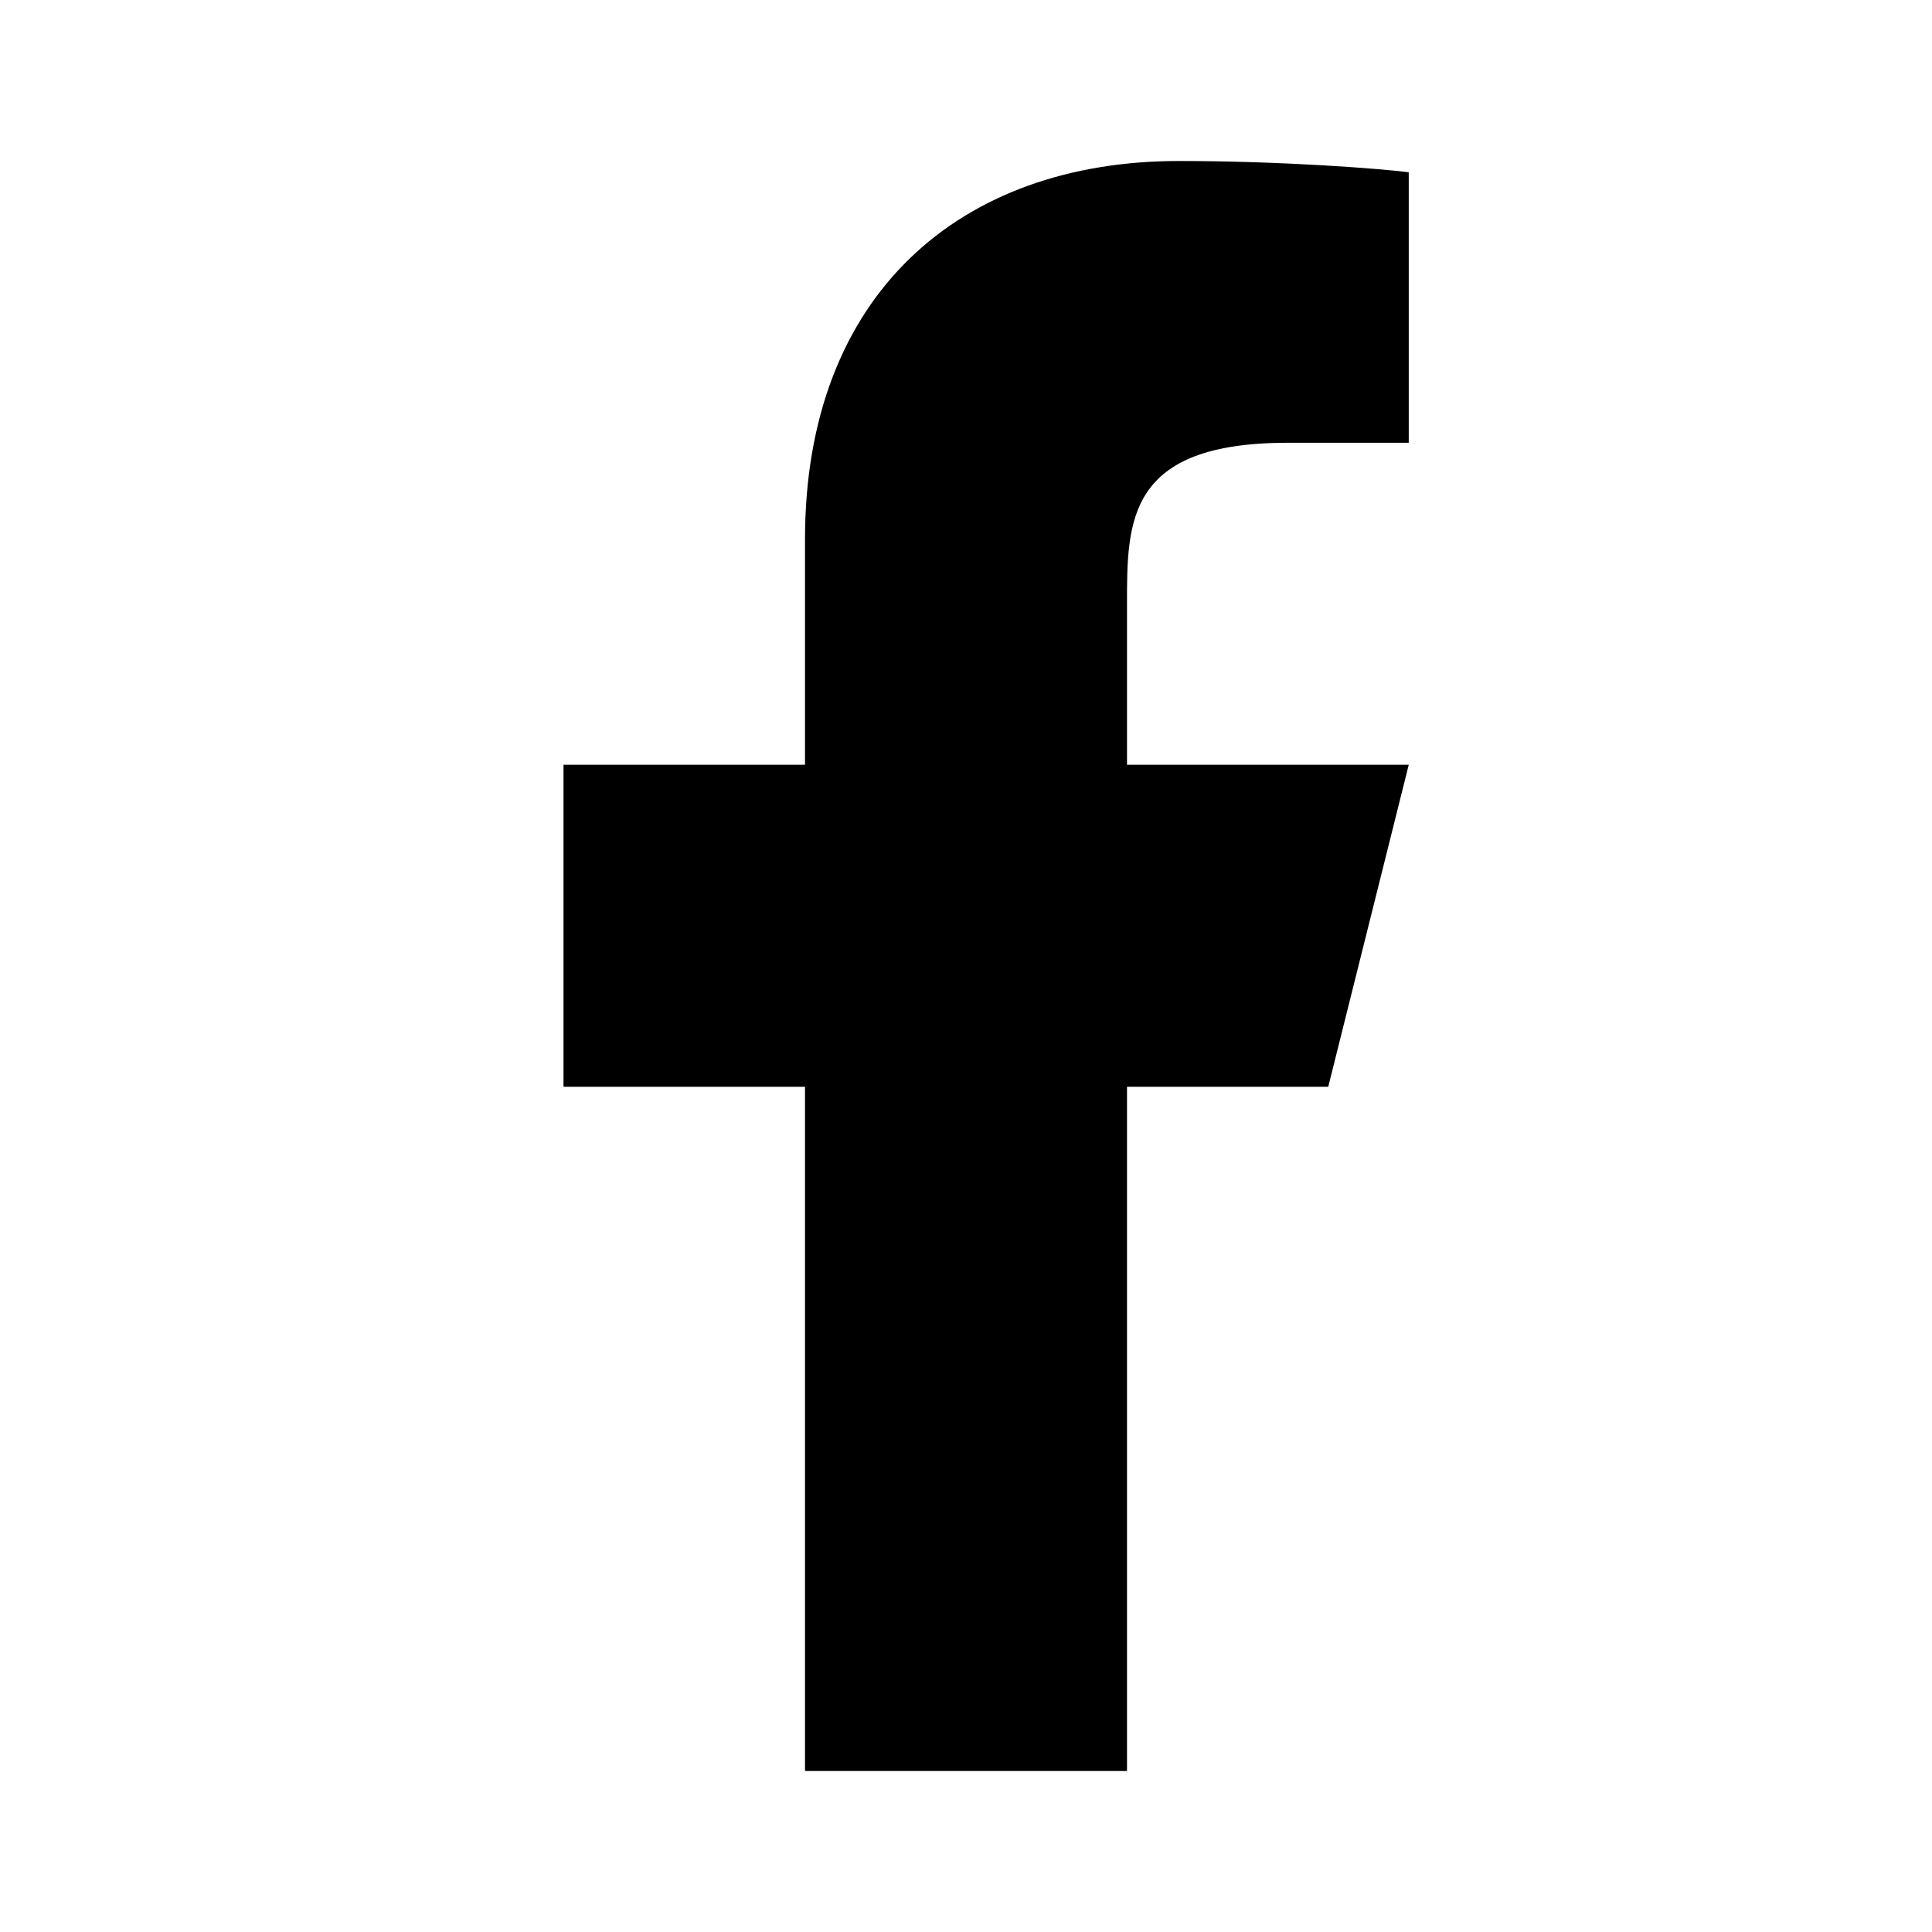
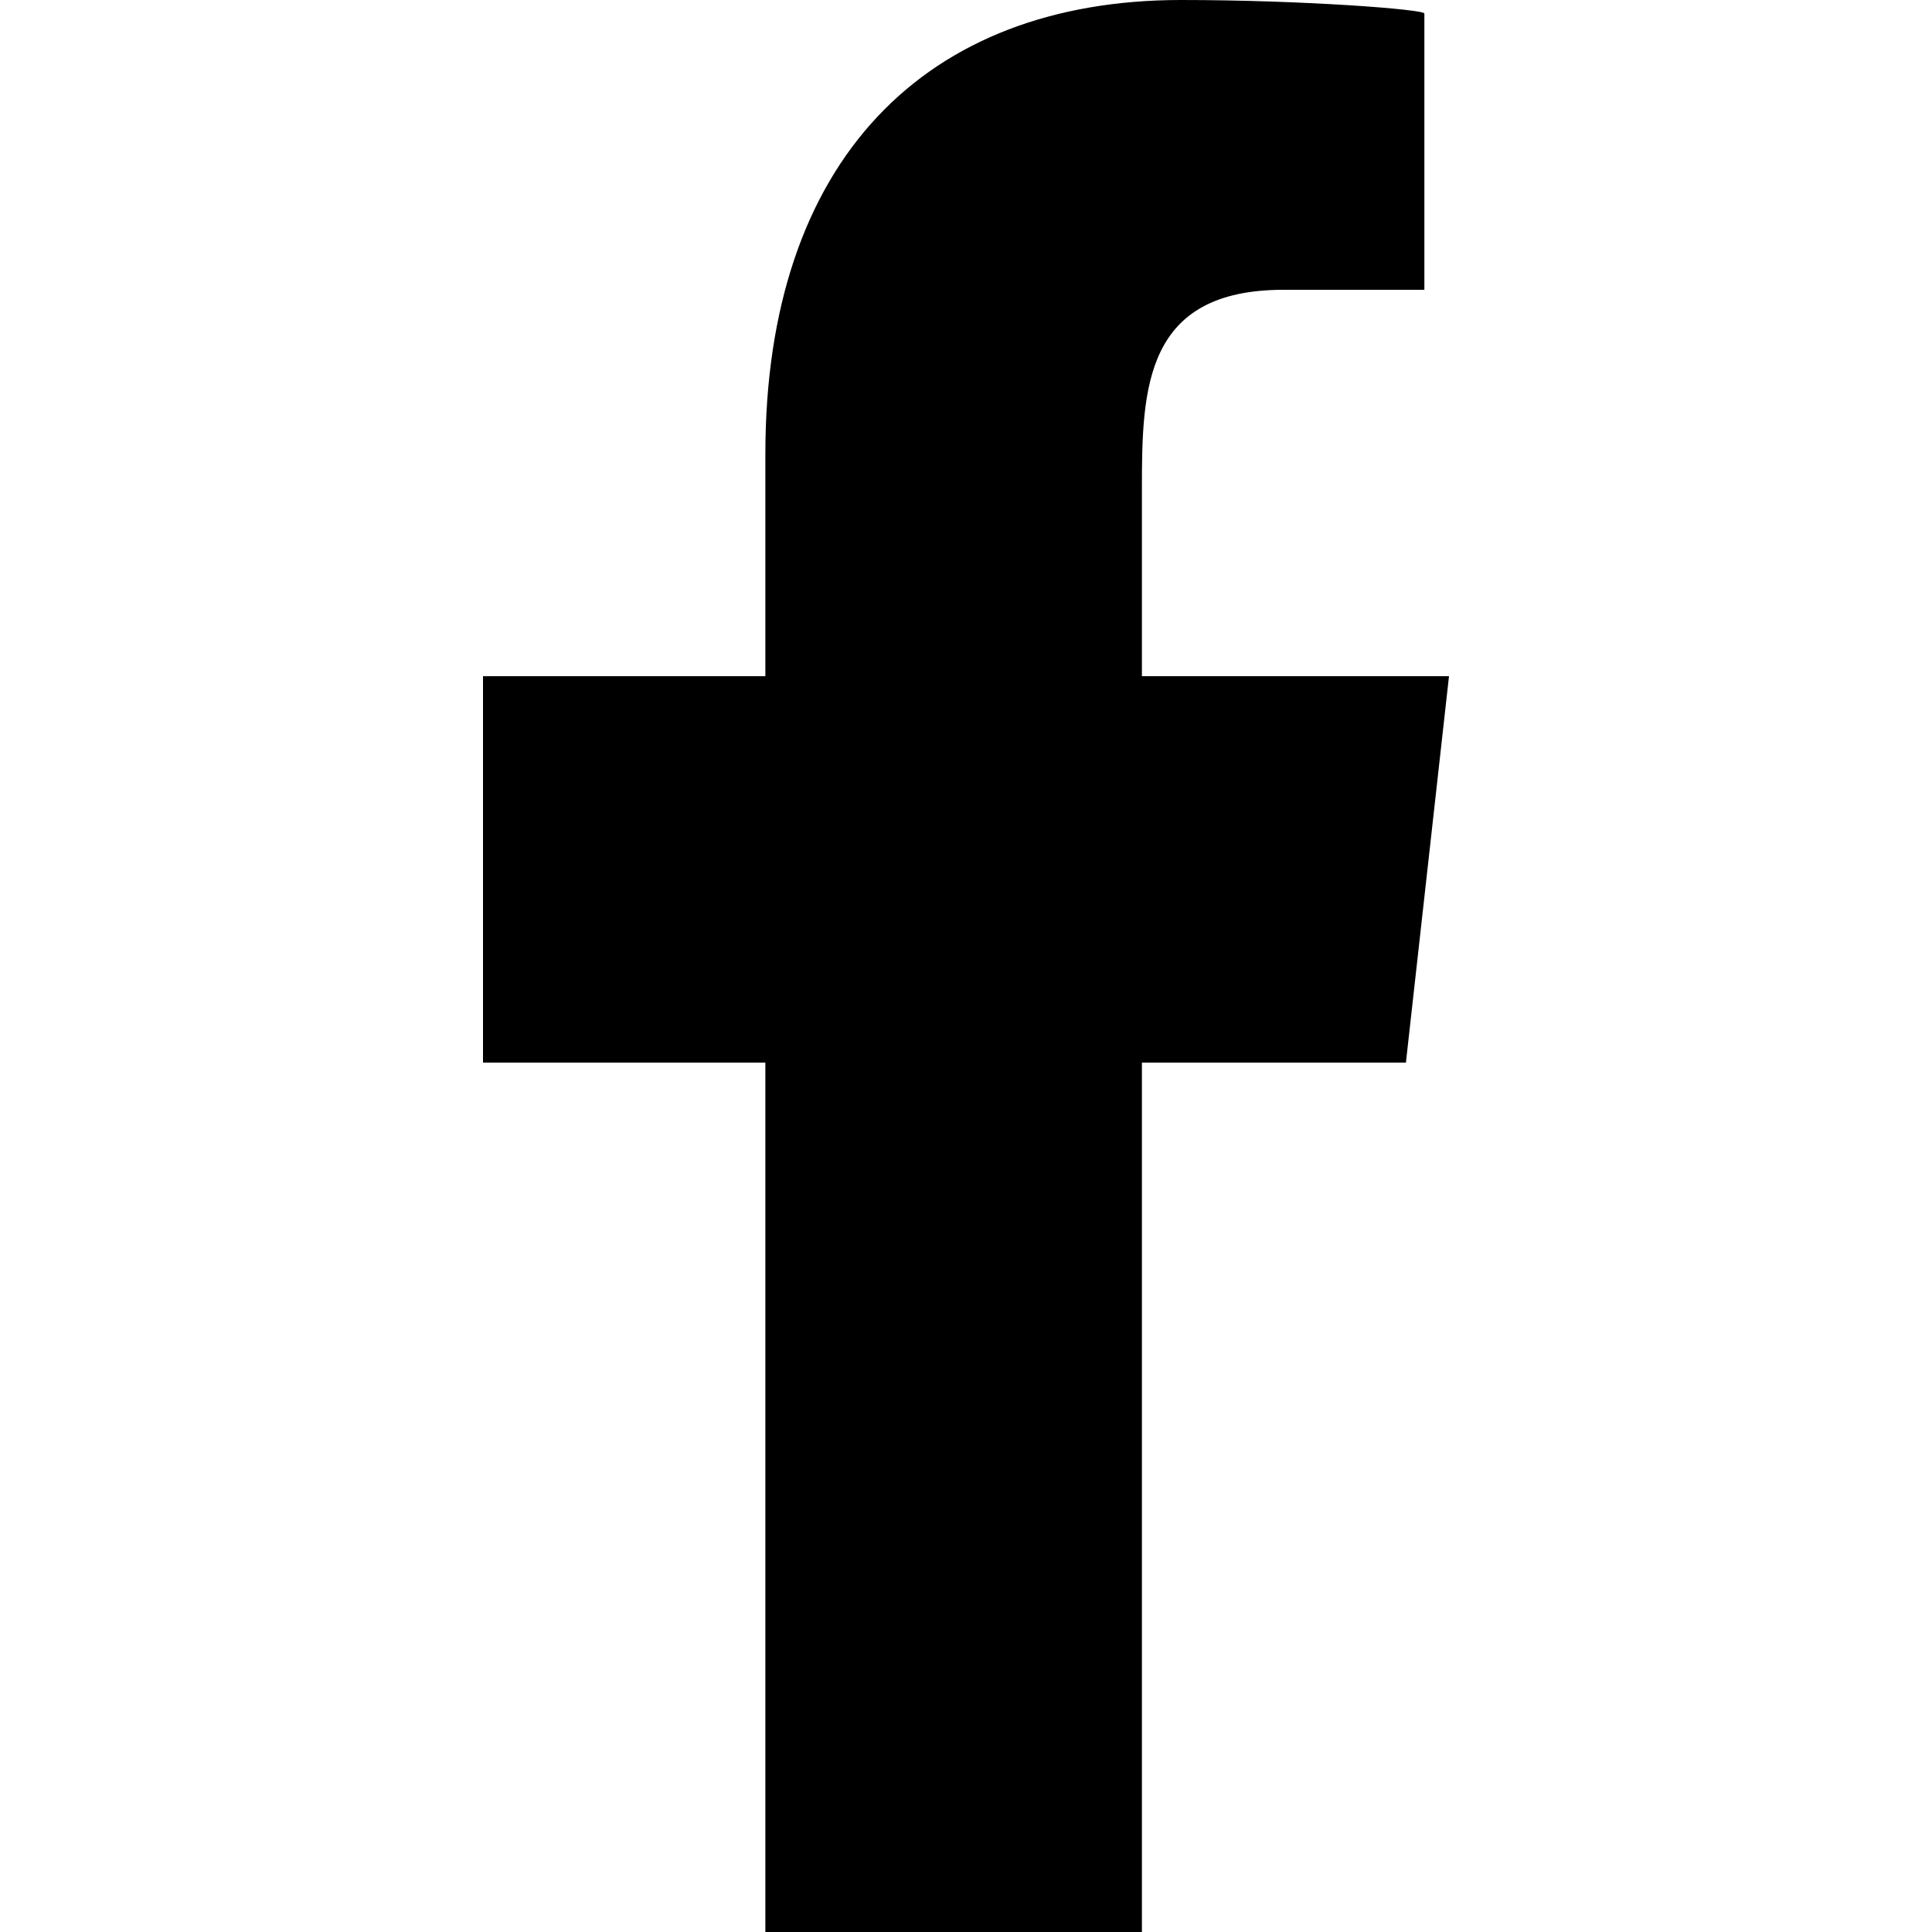
- <svg xmlns="http://www.w3.org/2000/svg" viewBox="0 0 24 24">
-   <g>
-     <path fill="none" d="M0 0h24v24H0z" />
-     <path d="M14 13.5h2.5l1-4H14v-2c0-1.03 0-2 2-2h1.5V2.14c-.326-.043-1.557-.14-2.857-.14C11.928 2 10 3.657 10 6.7v2.8H7v4h3V22h4v-8.5z" />
+ <svg xmlns="http://www.w3.org/2000/svg" width="800px" height="800px" viewBox="-5 0 20 20" version="1.1">
+   <defs>
+ 
+ </defs>
+   <g id="Page-1" stroke="none" stroke-width="1" fill="none" fill-rule="evenodd">
+     <g id="Dribbble-Light-Preview" transform="translate(-385, -7399)" fill="#000000">
+       <g id="icons" transform="translate(56, 160)">
+         <path d="M335.821,7259 L335.821,7250 L338.554,7250 L339,7246 L335.821,7246 L335.821,7244.052 C335.821,7243.022 335.848,7242 337.287,7242 L338.745,7242 L338.745,7239.14 C338.745,7239.097 337.492,7239 336.226,7239 C333.58,7239 331.923,7240.657 331.923,7243.7 L331.923,7246 L329,7246 L329,7250 L331.923,7250 L331.923,7259 L335.821,7259 Z" id="facebook-[#176]">
+ 
+ </path>
+       </g>
+     </g>
  </g>
</svg>
